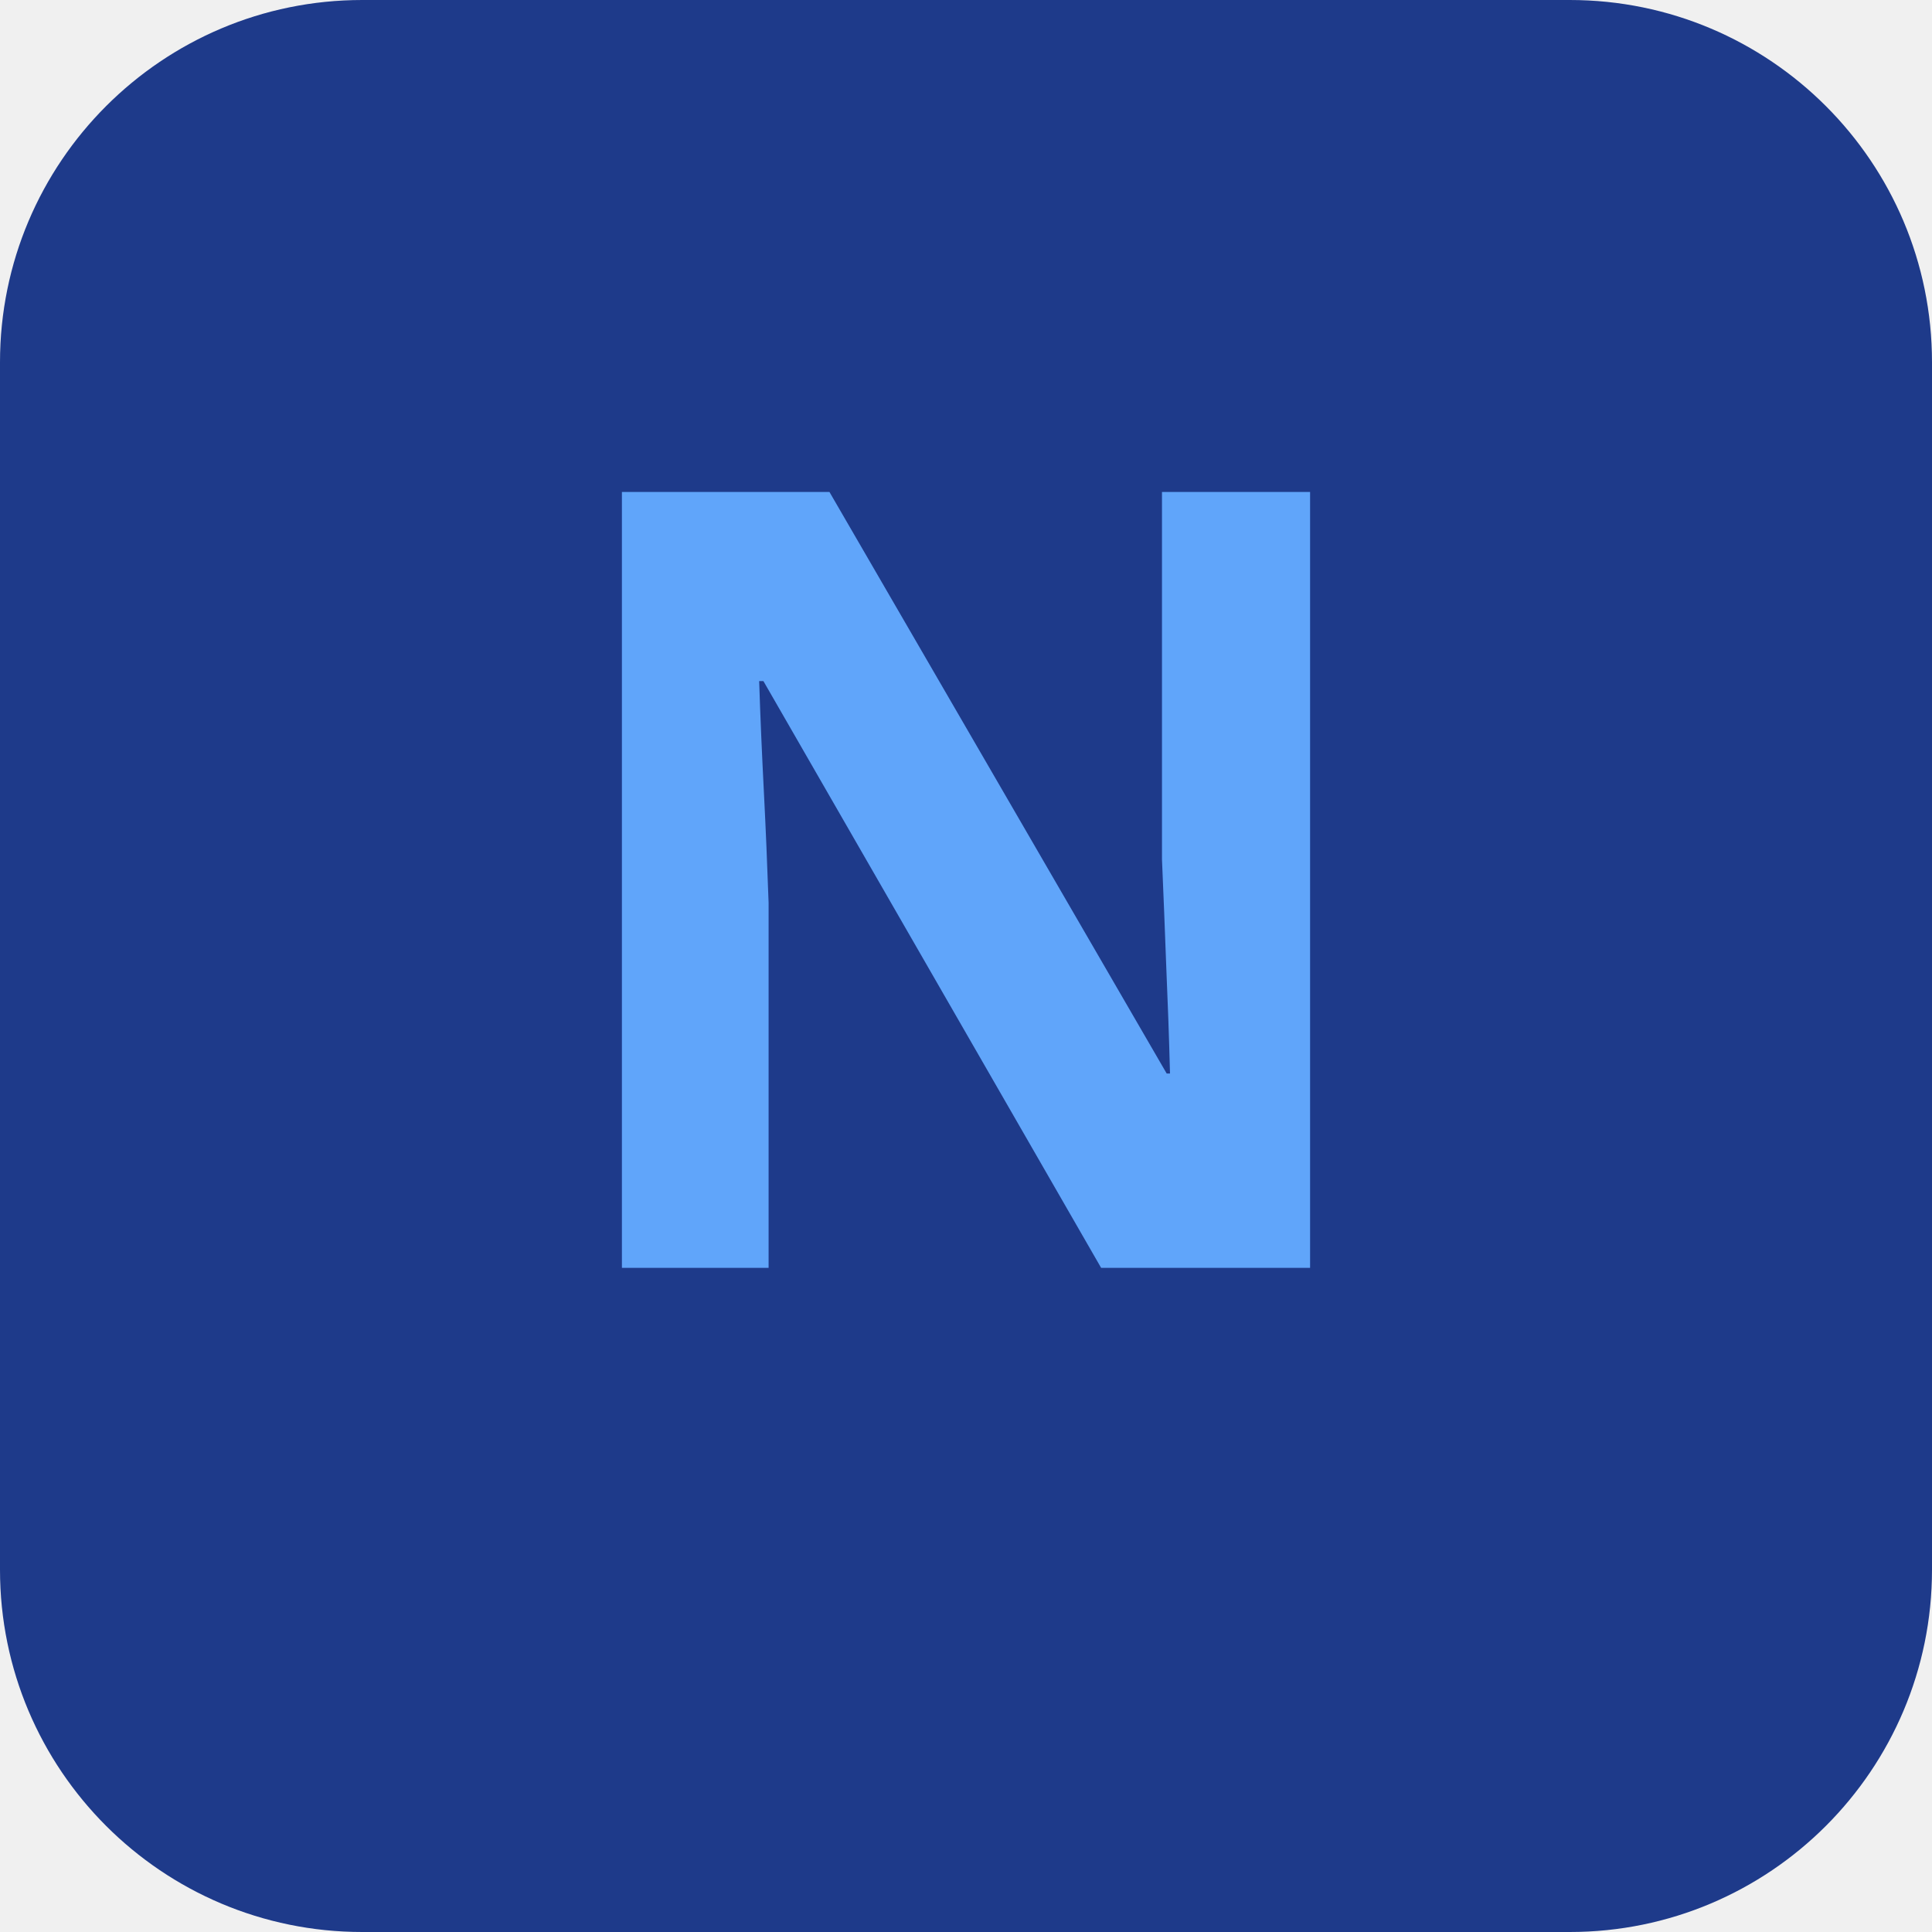
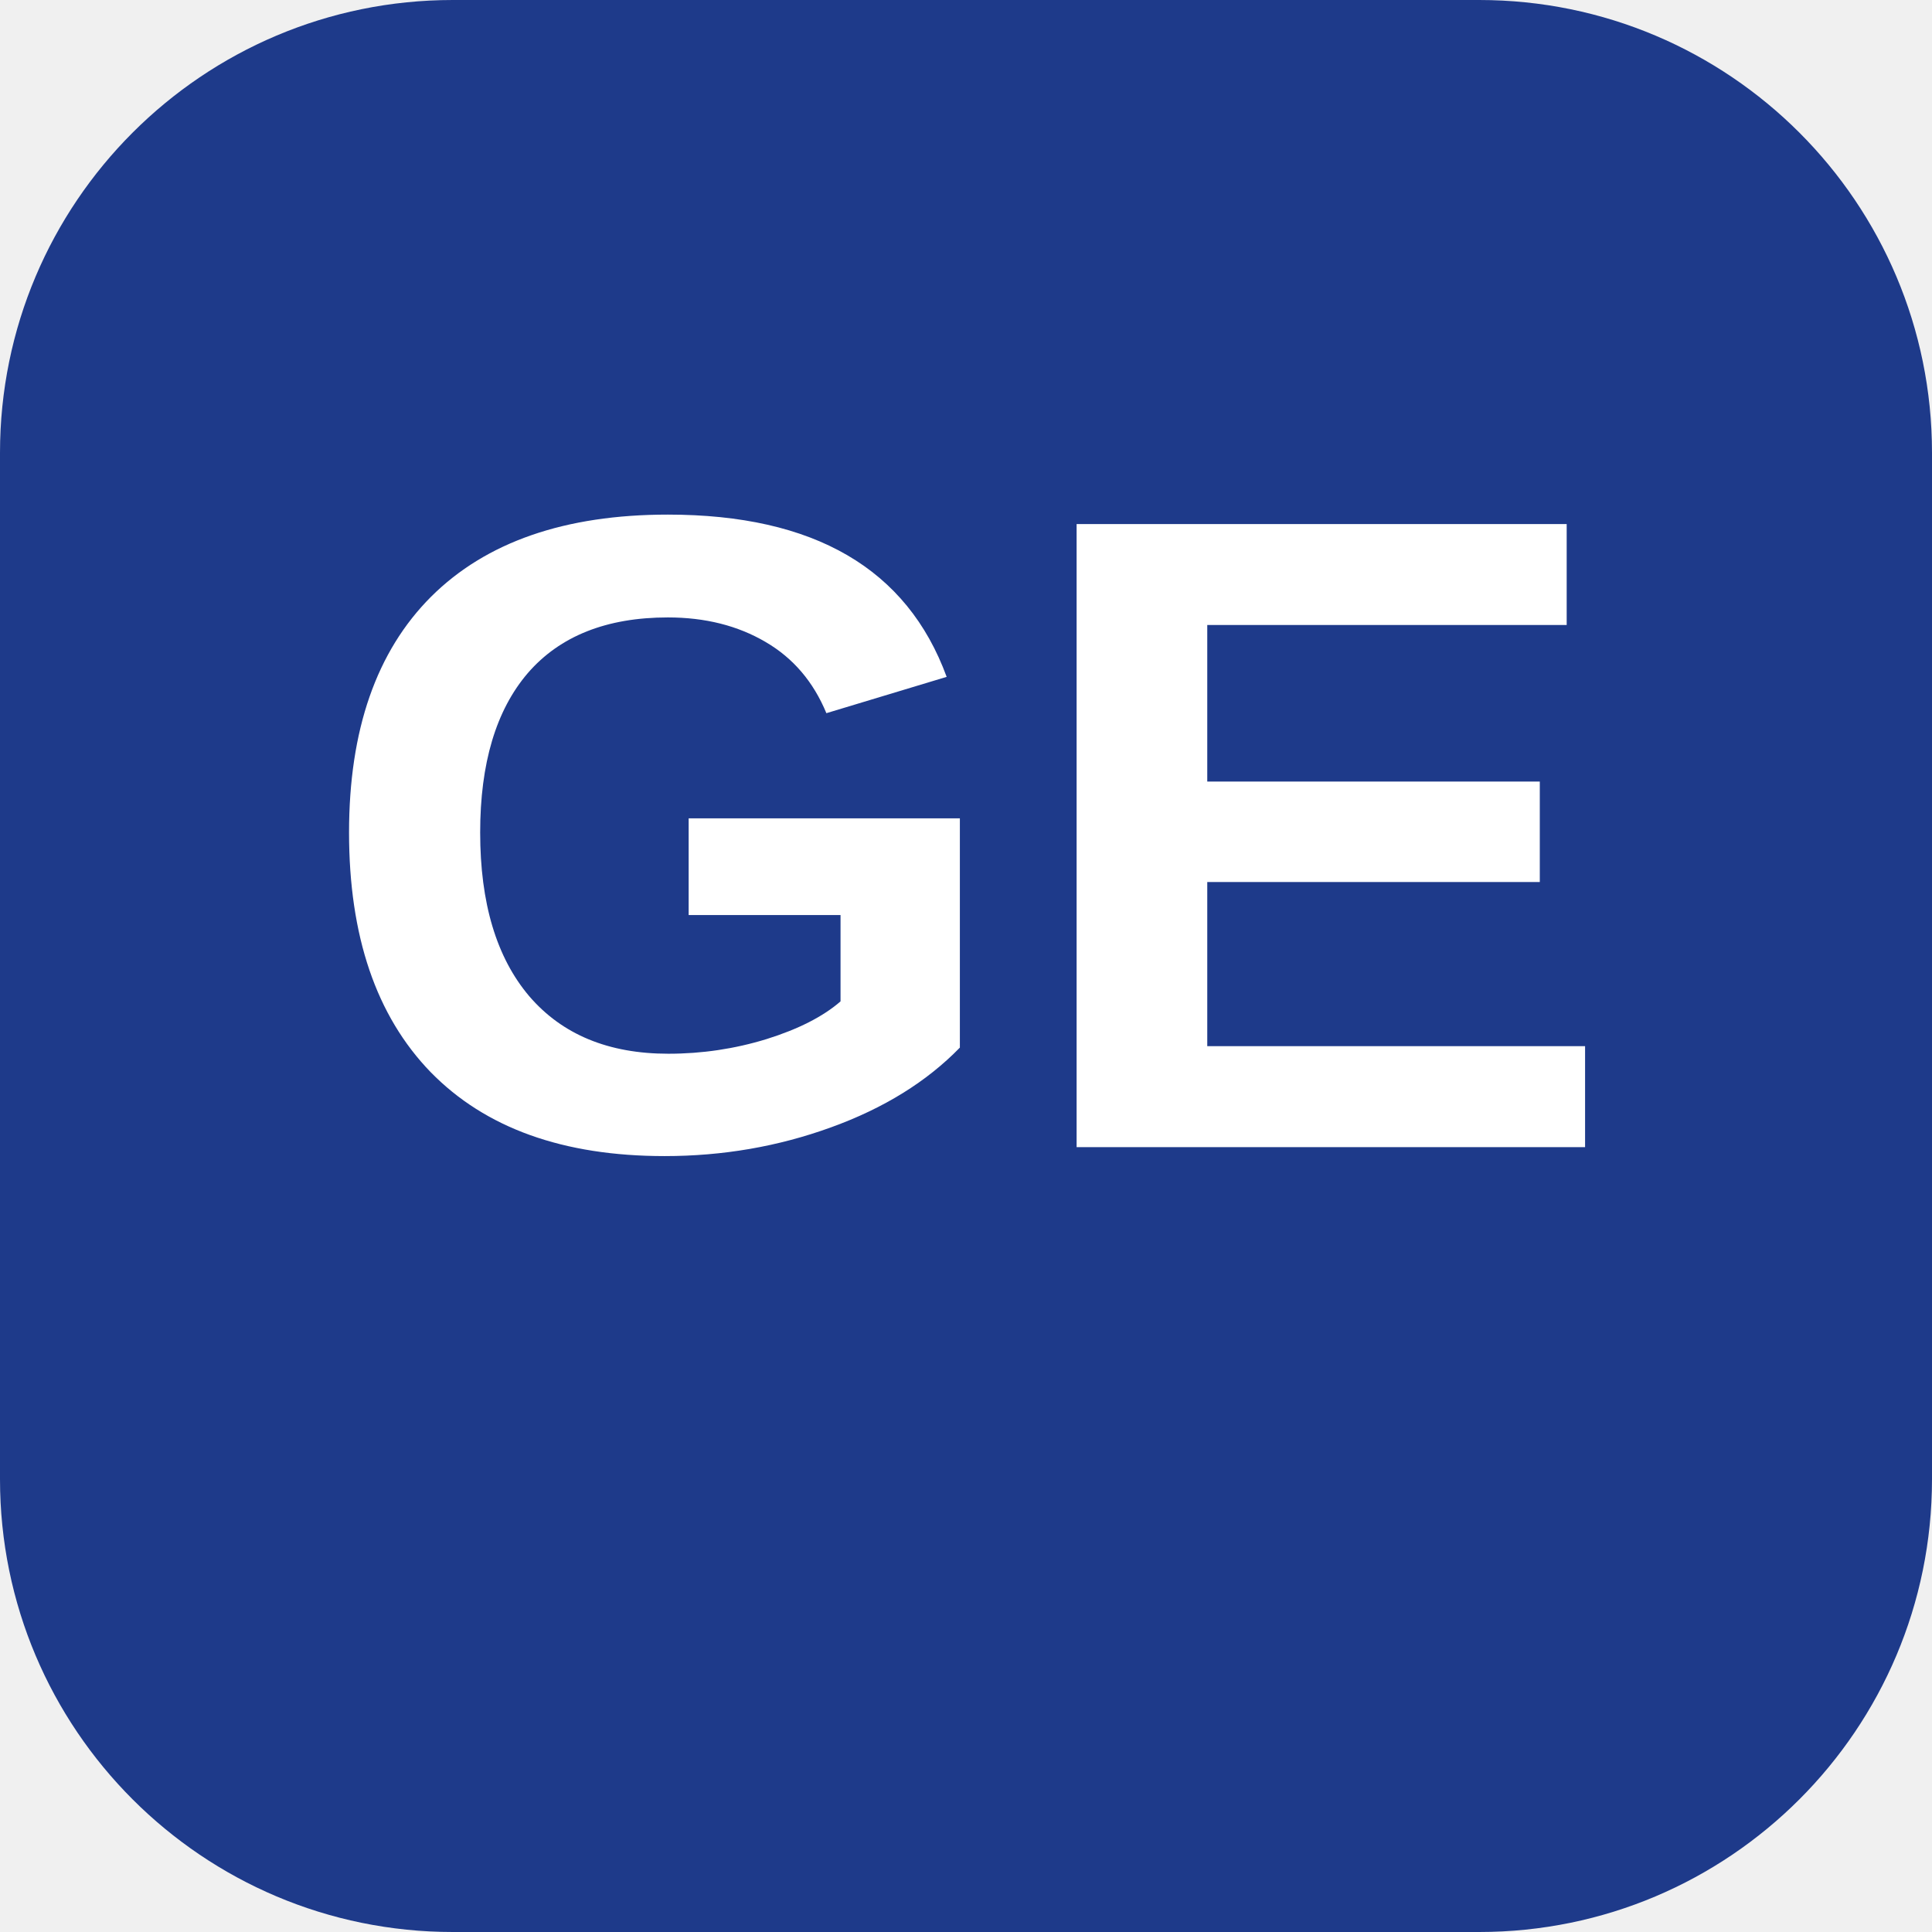
- <svg xmlns="http://www.w3.org/2000/svg" viewBox="0 0 64 64">
-   <rect width="64" height="64" rx="12" fill="#1E3A8A" />
-   <text x="32" y="42" font-family="system-ui,sans-serif" font-size="36" font-weight="700" text-anchor="middle" fill="#60A5FA">N</text>
+ <svg xmlns="http://www.w3.org/2000/svg" viewBox="0 0 64 64" width="64" height="64">
+   <rect width="64" height="64" rx="15" fill="#1E3A8A" />
+   <text x="32" y="38" font-family="Arial,Helvetica,sans-serif" font-size="30" font-weight="900" text-anchor="middle" fill="#FFFFFF">GE</text>
</svg>
